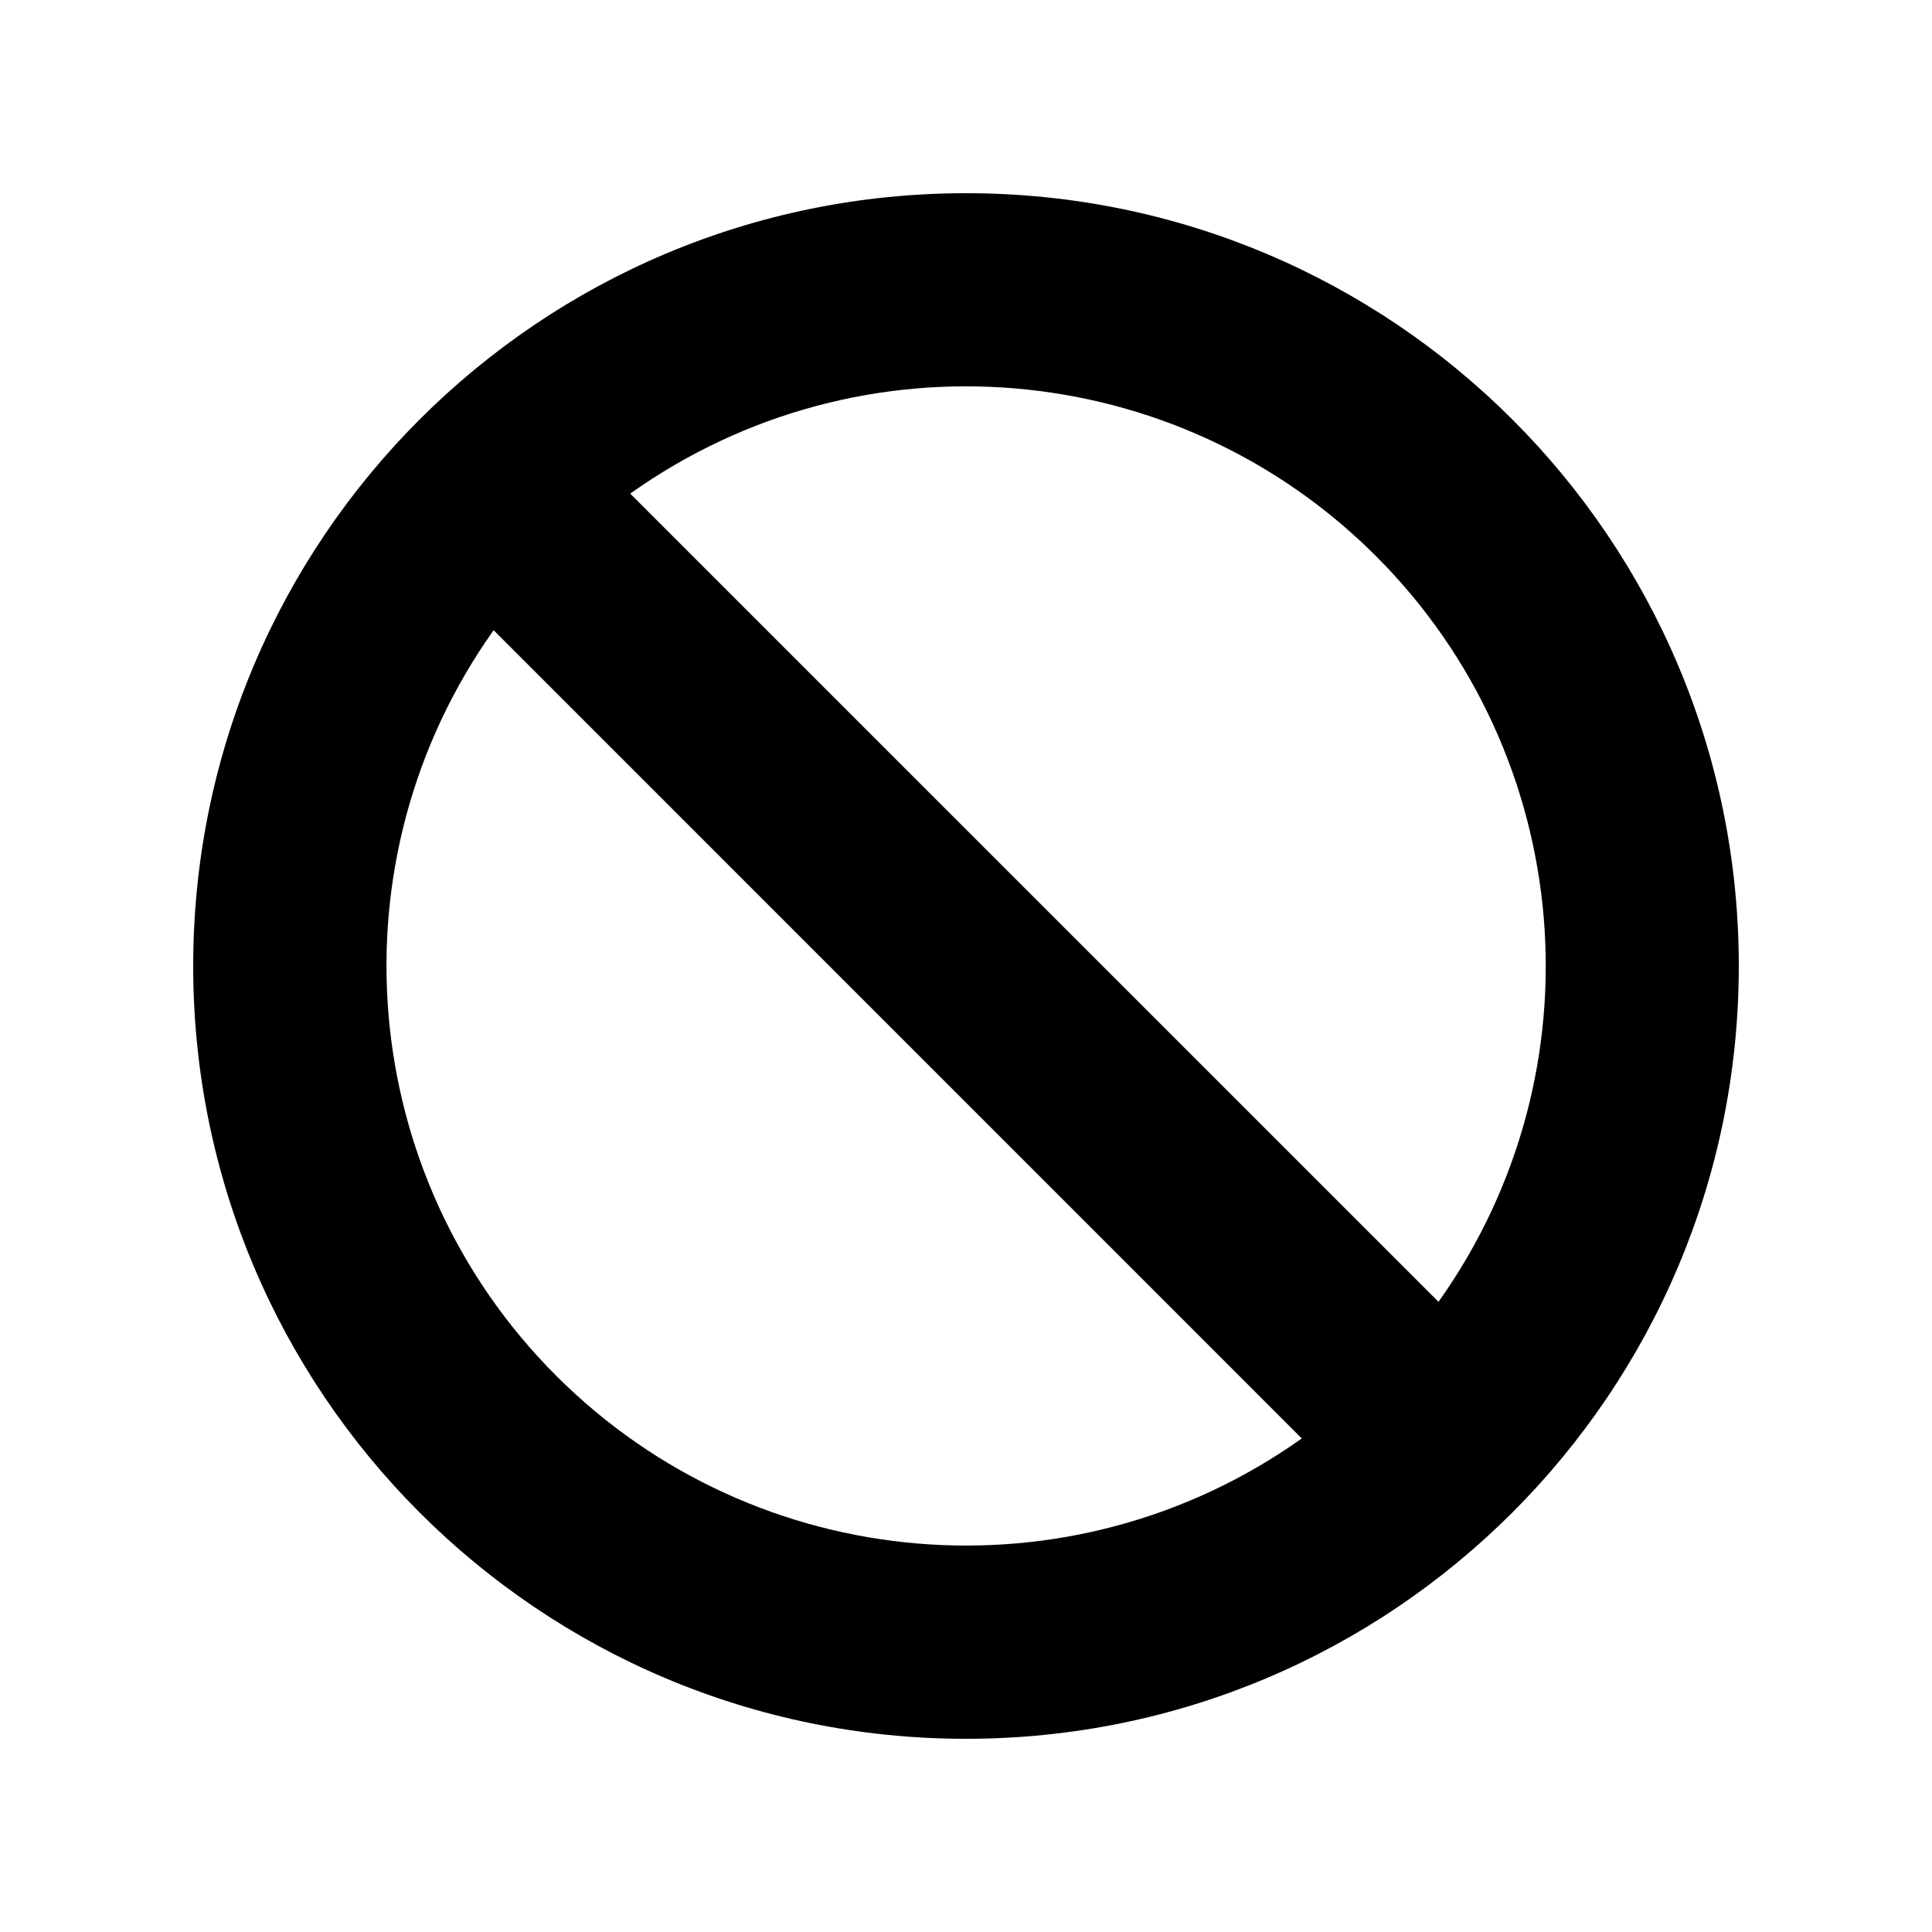
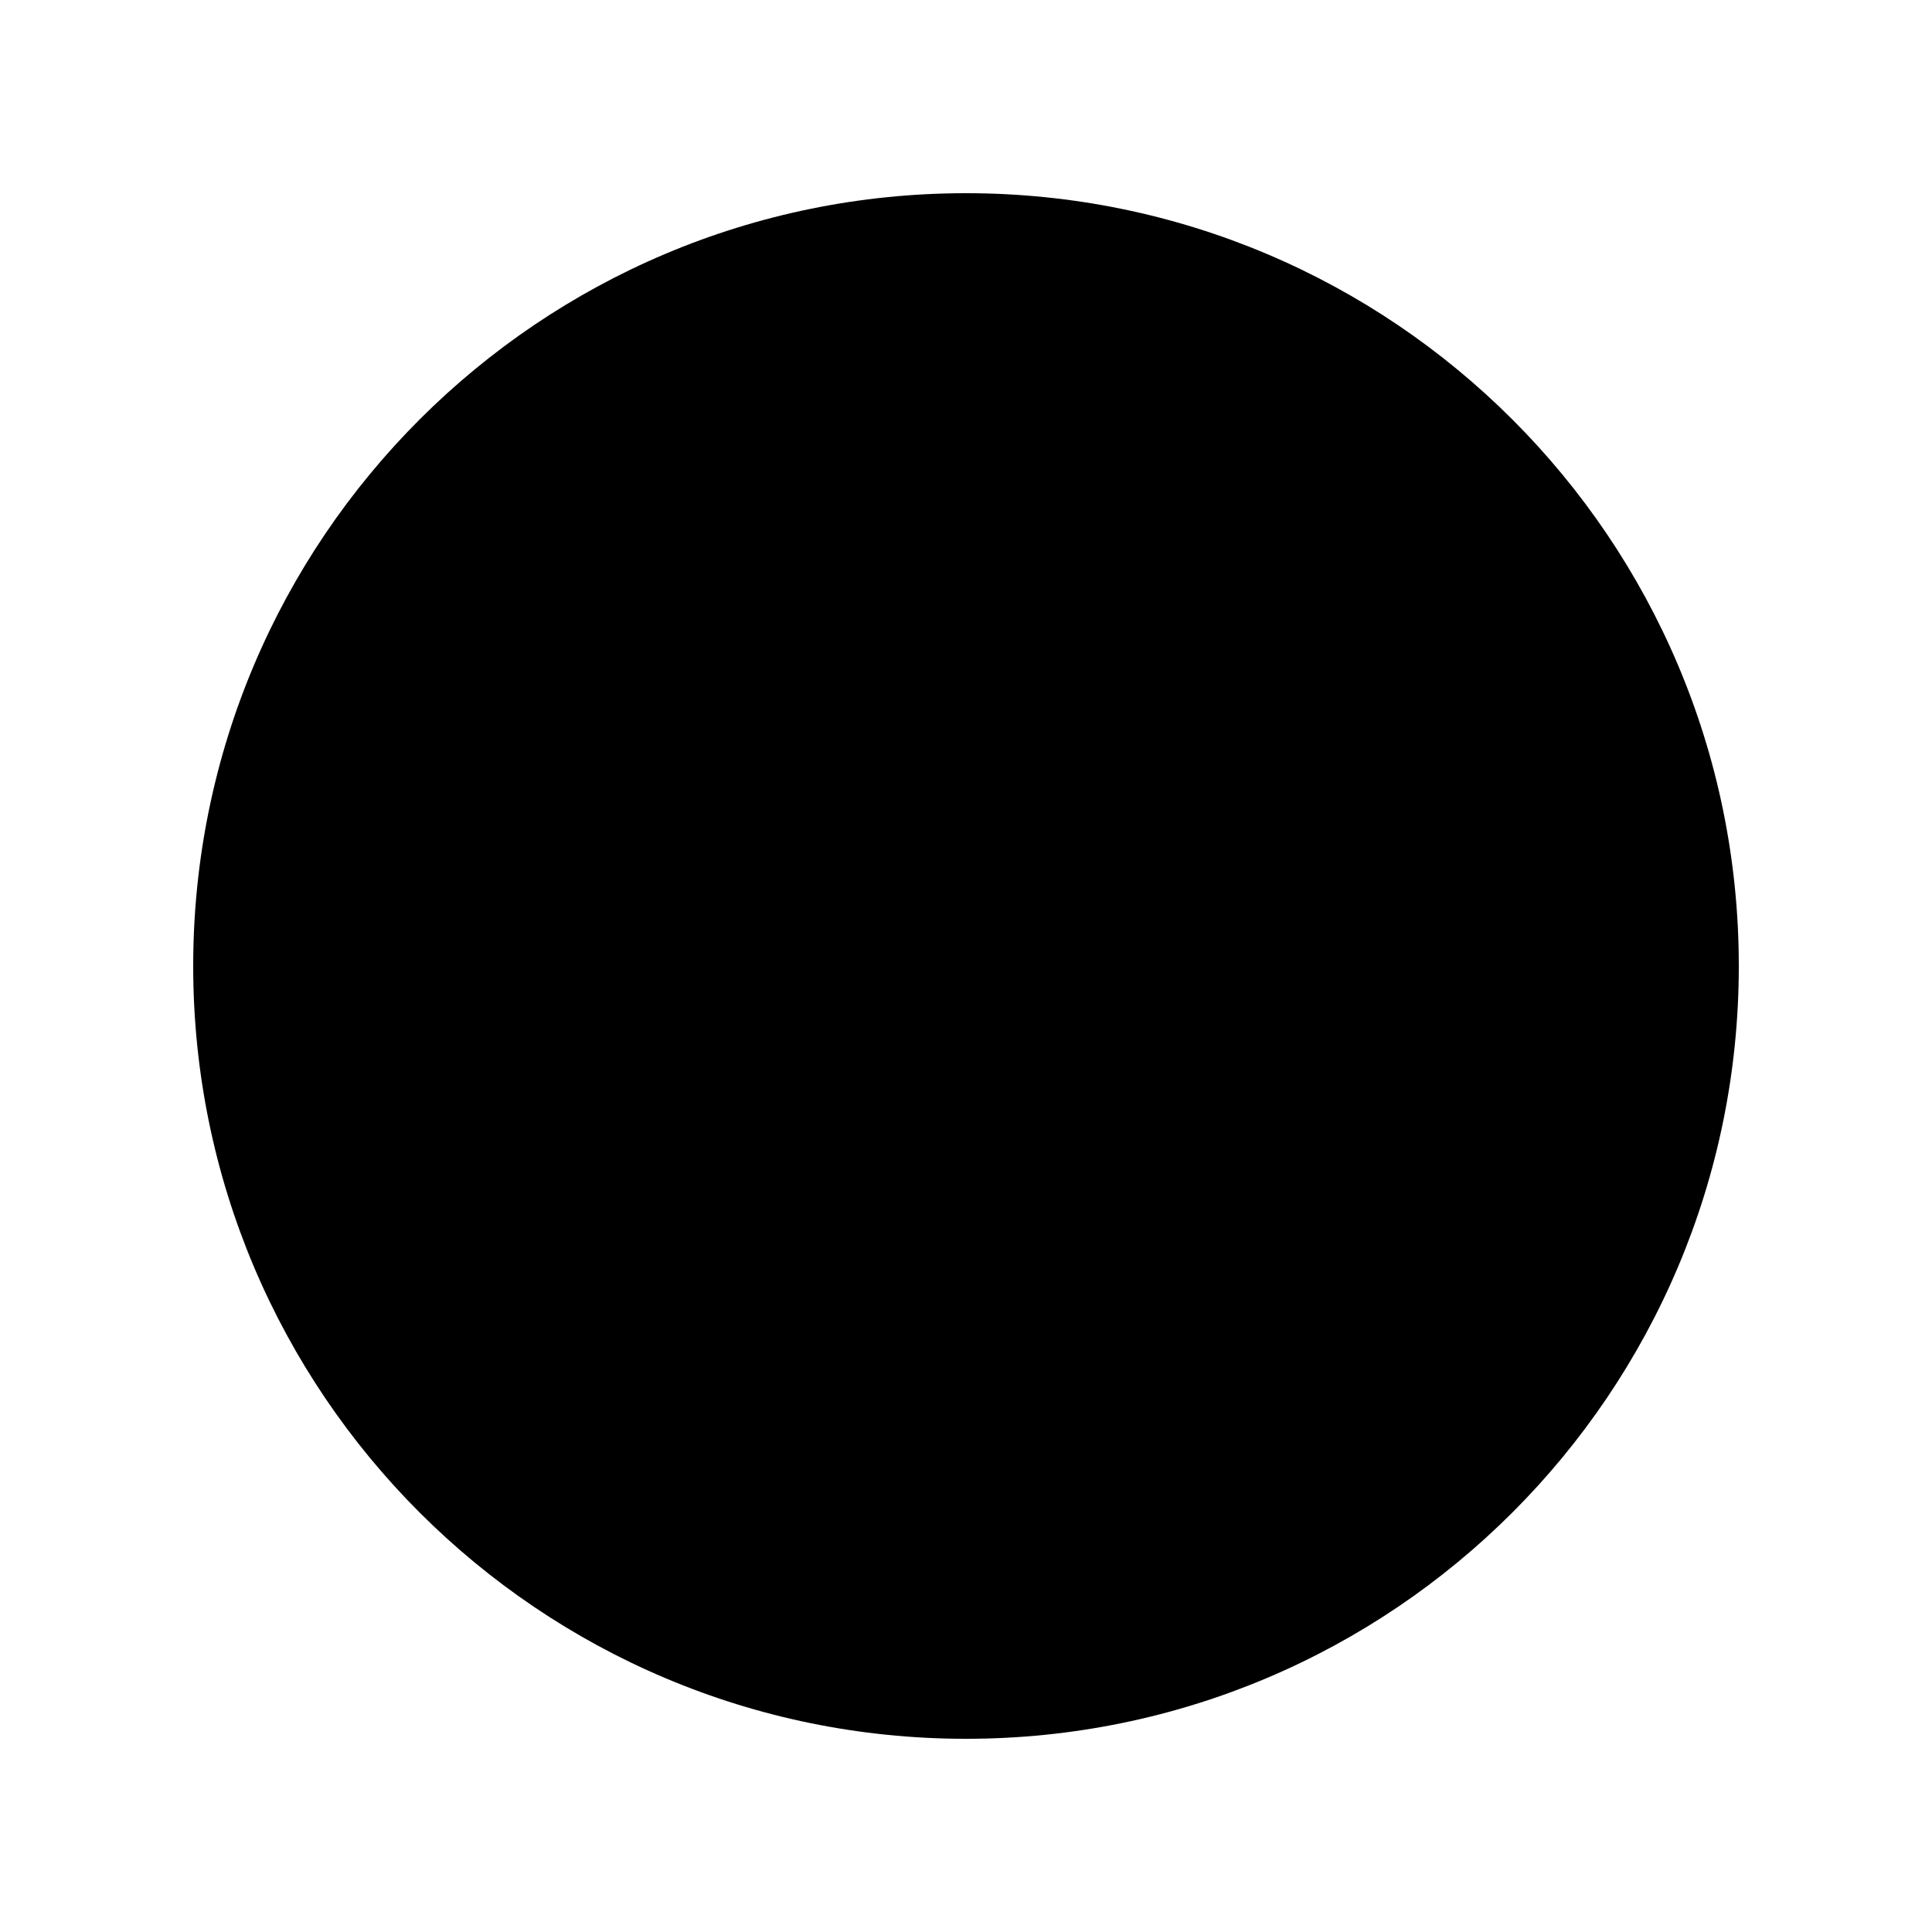
<svg fill="currentColor" viewBox="0 0 20 20">
-   <path fill-rule="evenodd" d="M13.477 14.89A6 6 0 015.11 6.524l8.367 8.368zm1.414-1.414L6.524 5.11a6 6 0 018.367 8.367zM18 10a8 8 0 11-16 0 8 8 0 0116 0z" clip-rule="evenodd" />
+   <path fillRule="evenodd" d="M13.477 14.89A6 6 0 015.11 6.524l8.367 8.368zm1.414-1.414L6.524 5.11a6 6 0 018.367 8.367zM18 10a8 8 0 11-16 0 8 8 0 0116 0z" clipRule="evenodd" />
</svg>
